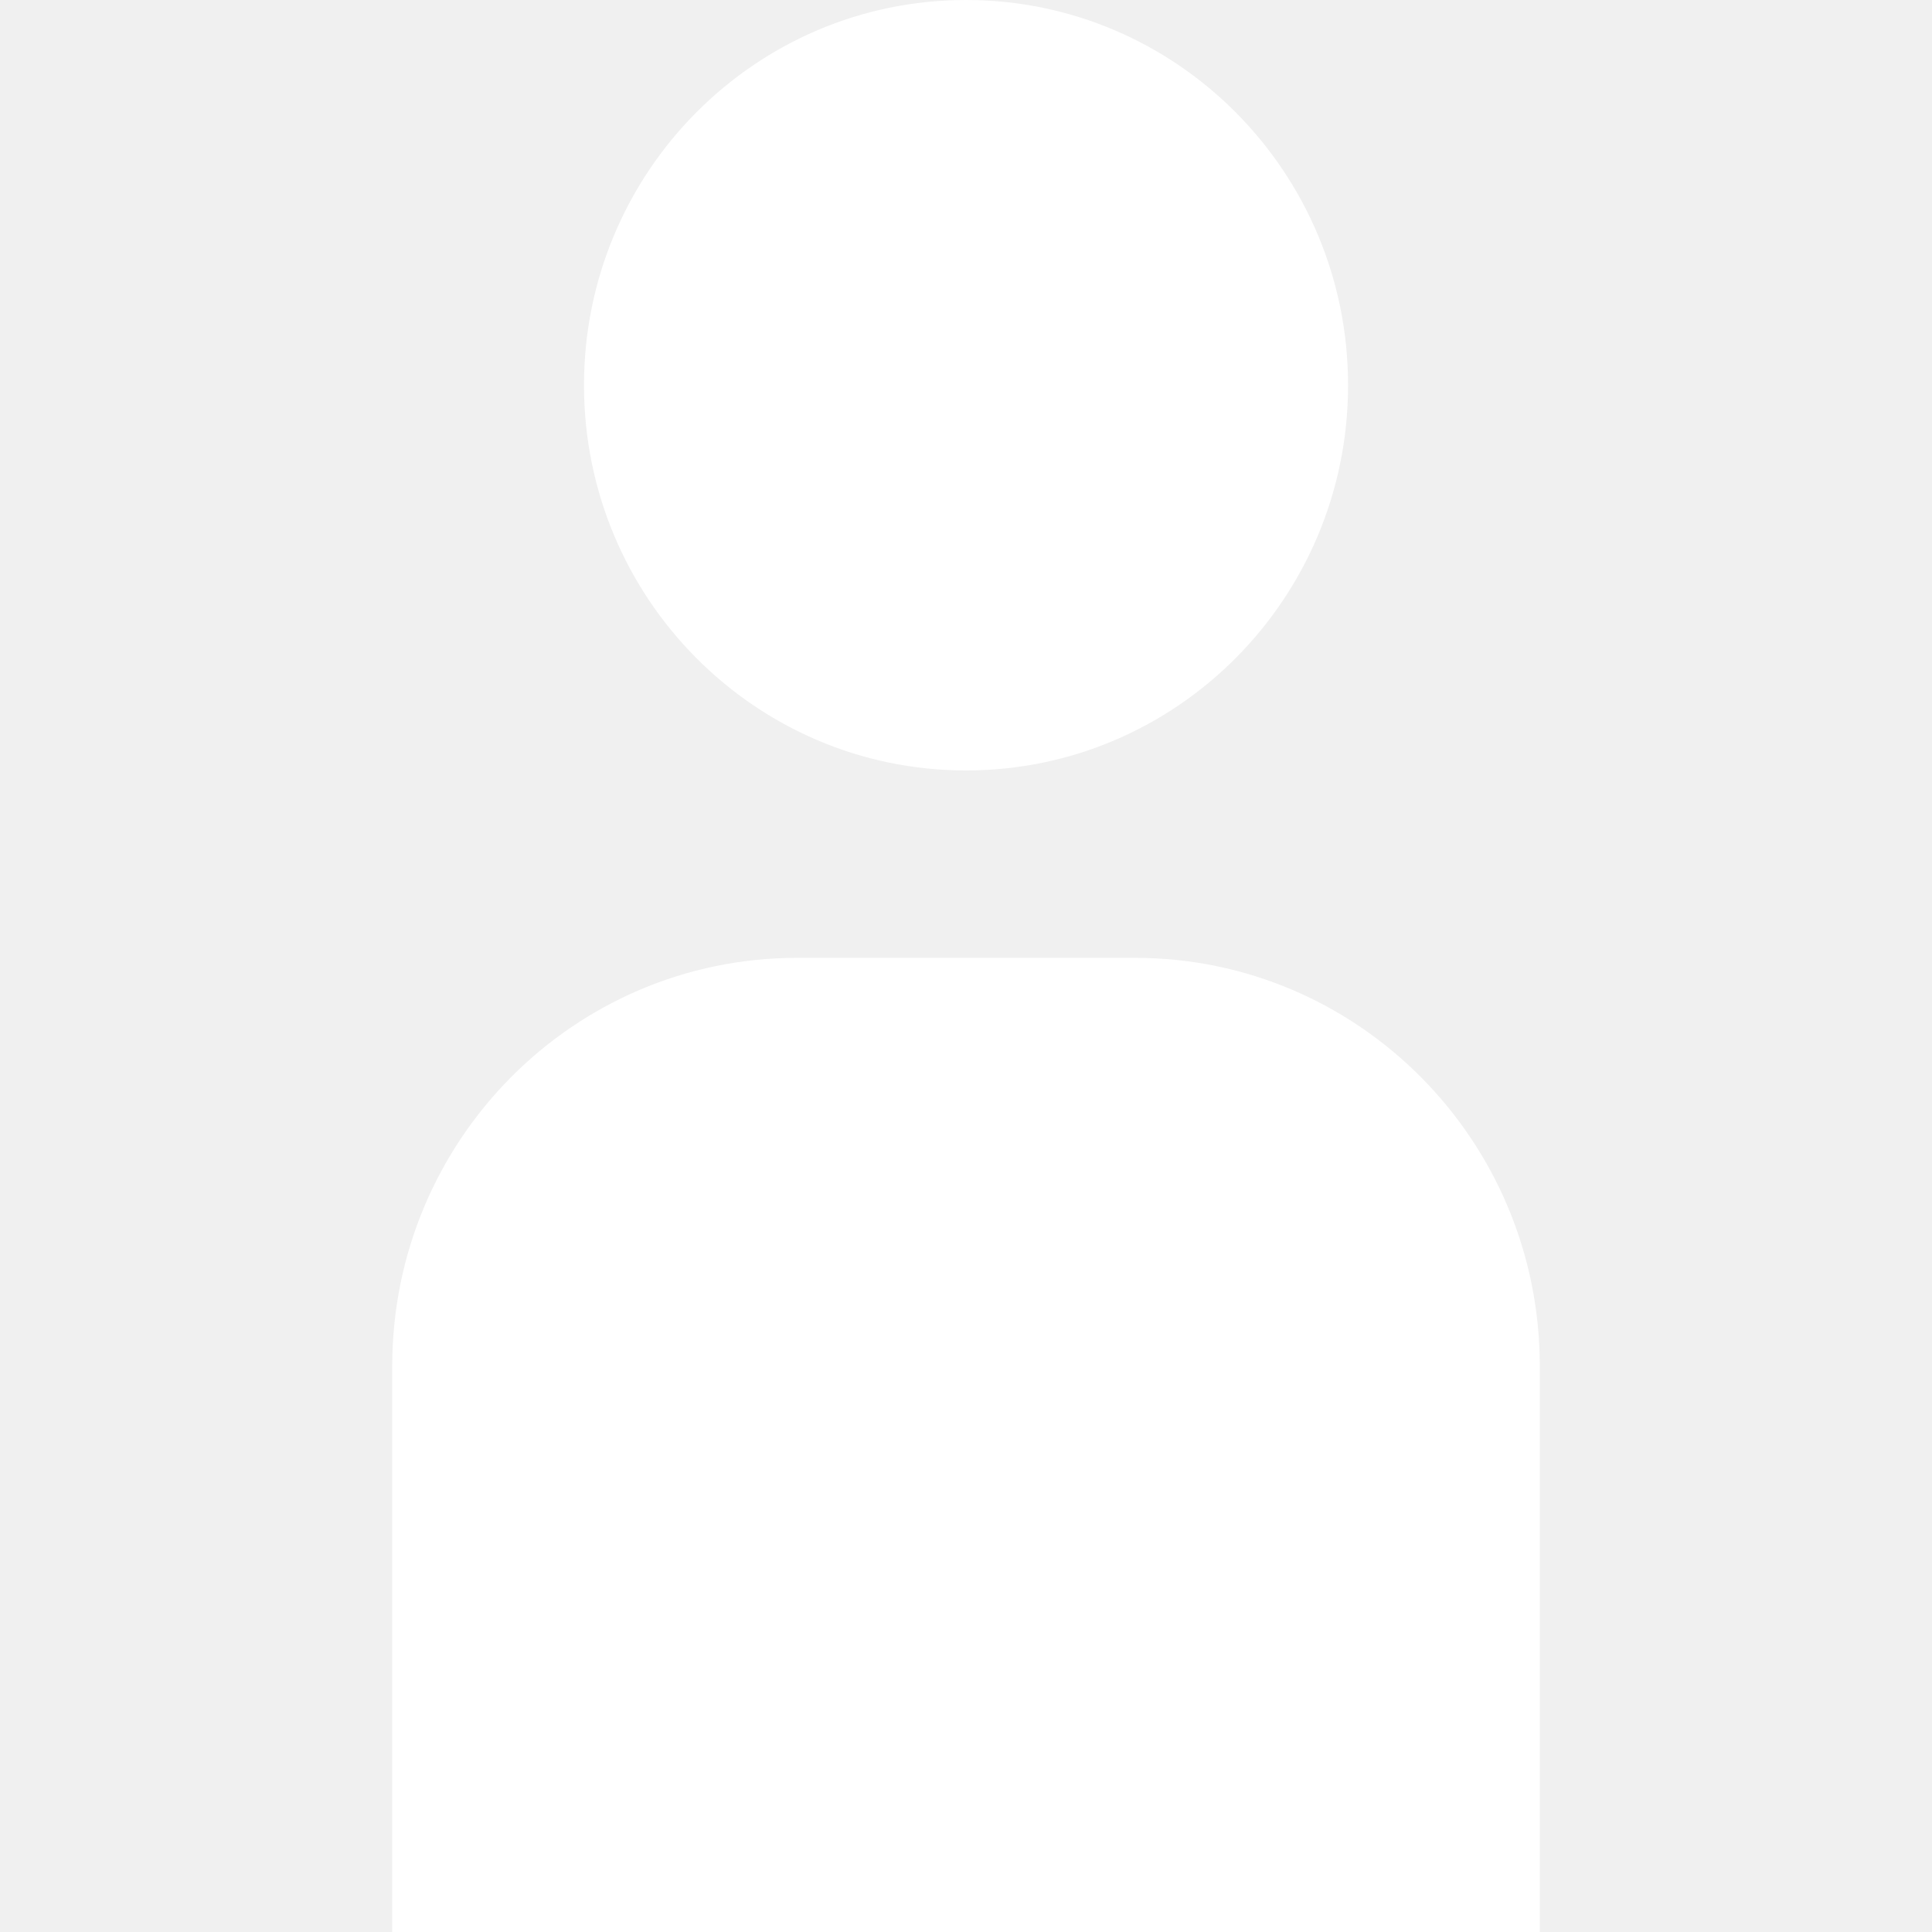
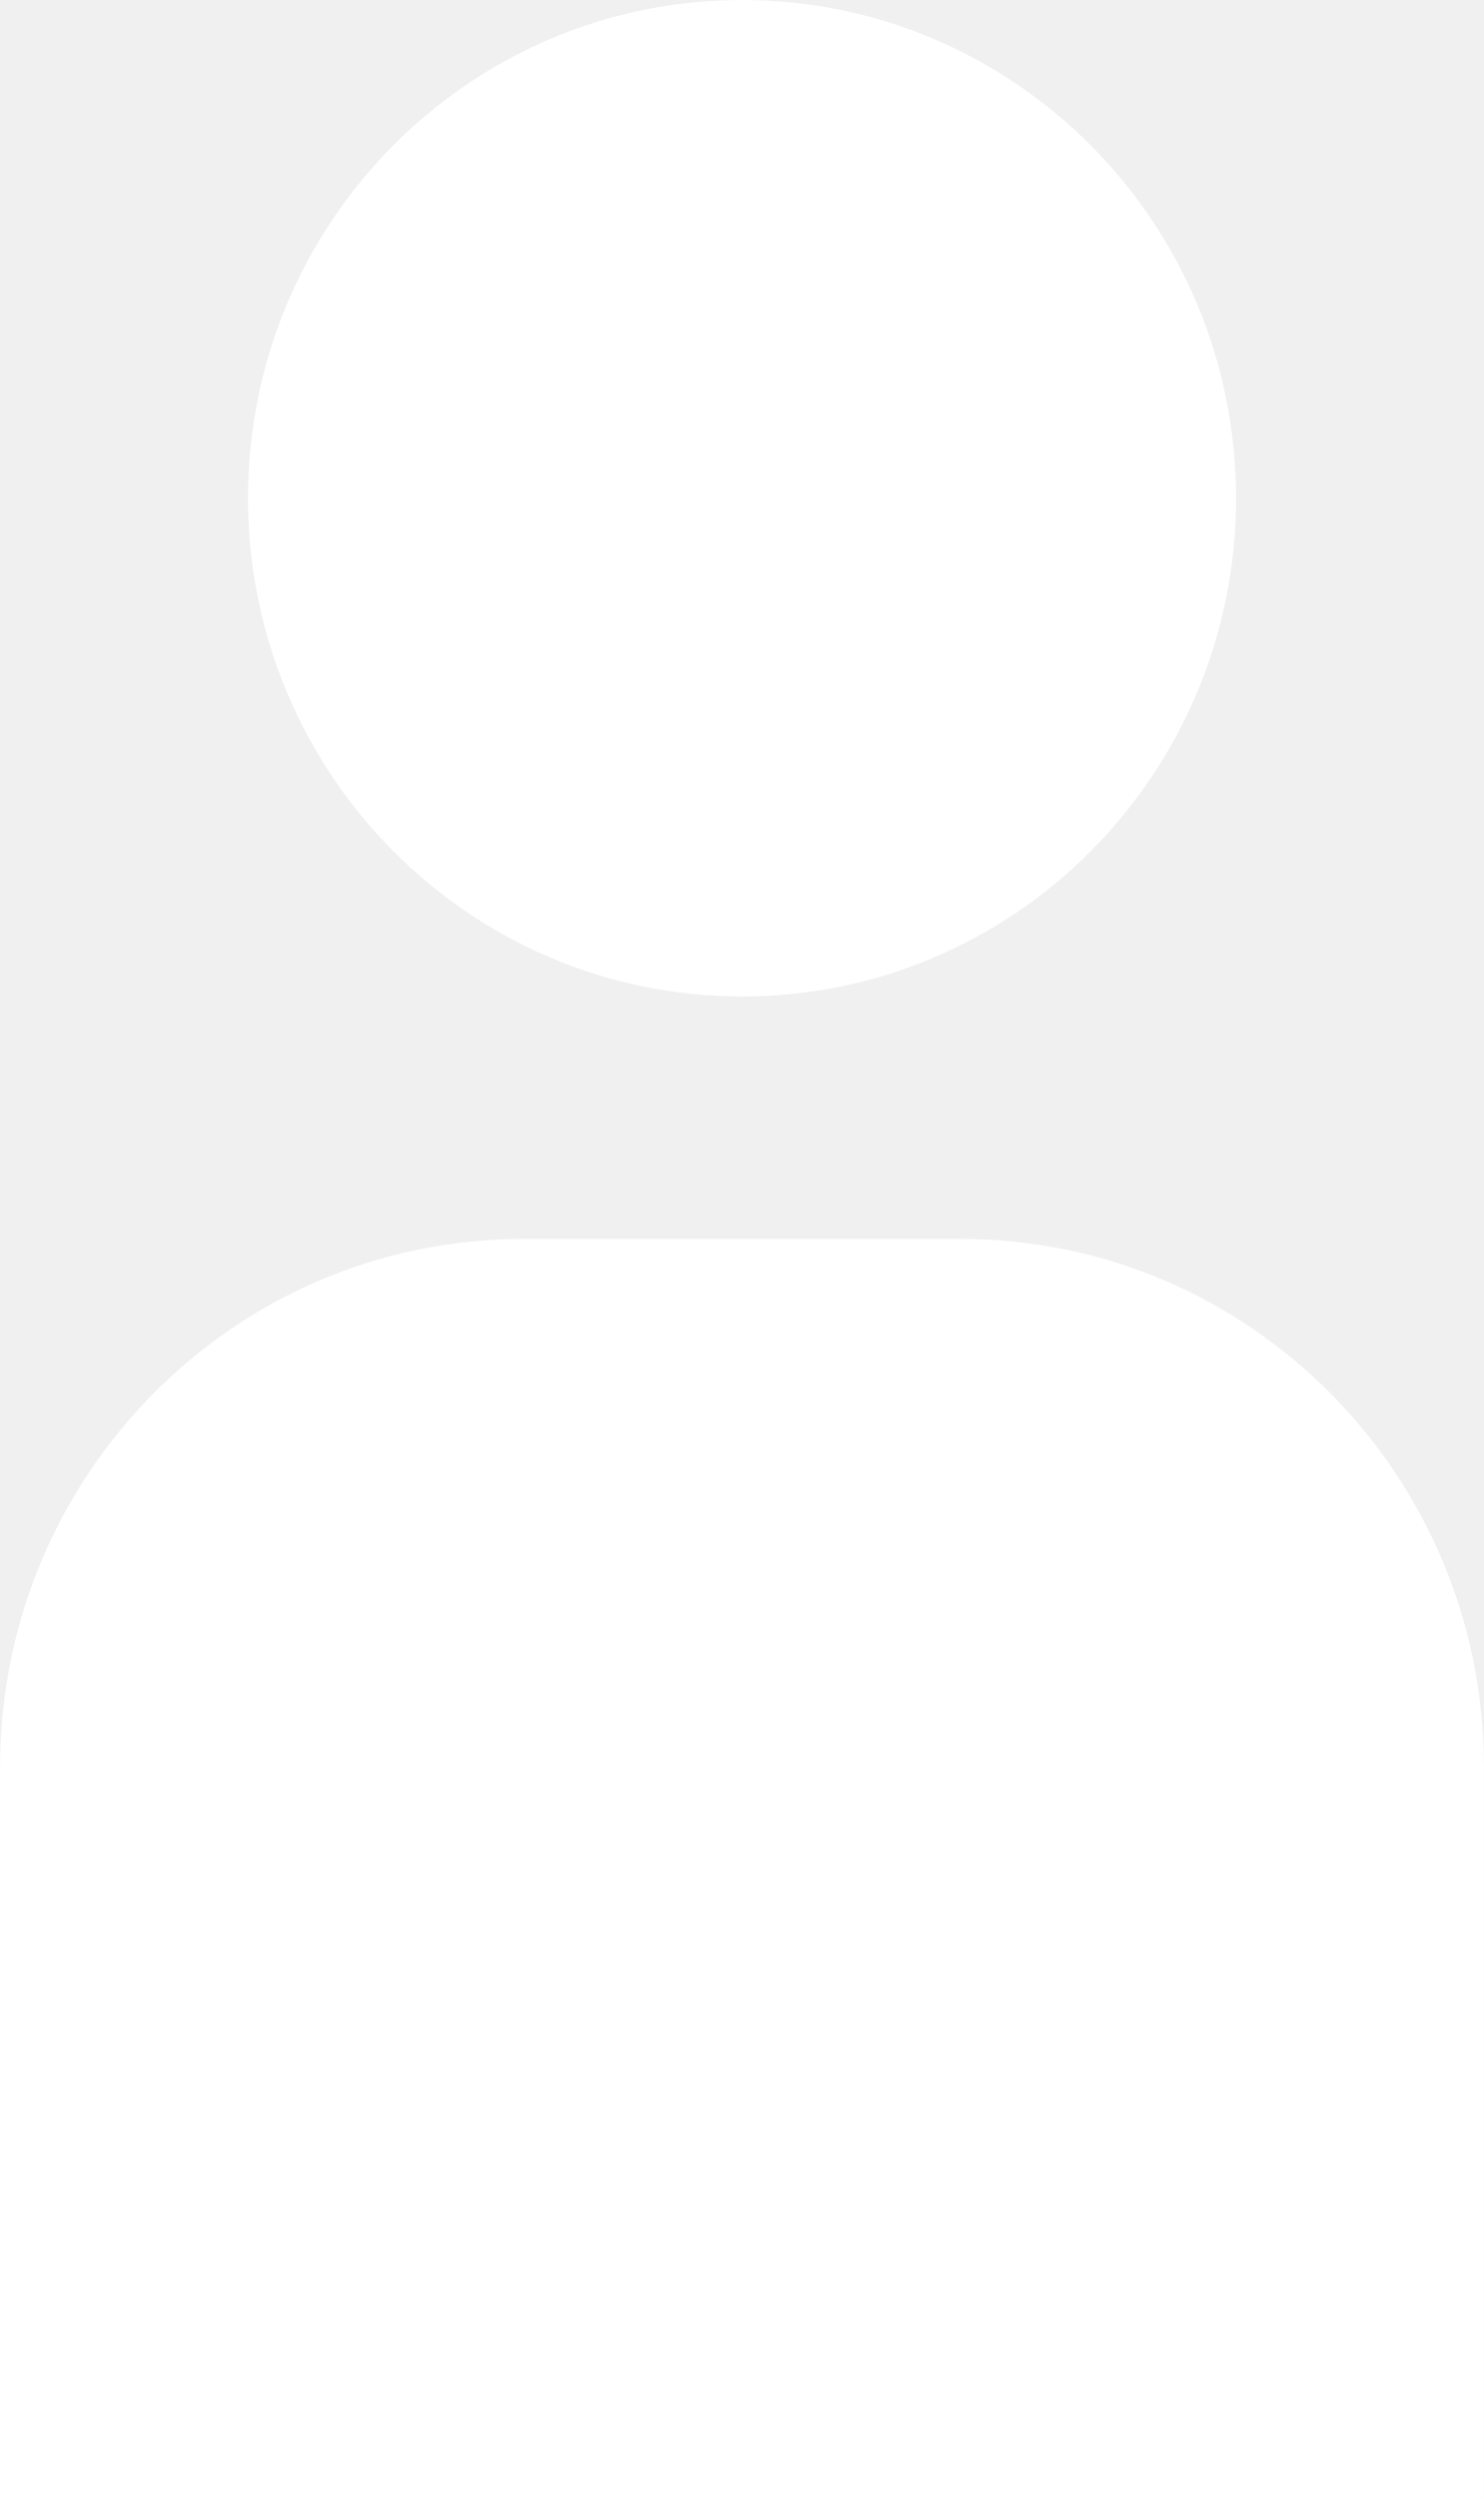
- <svg xmlns="http://www.w3.org/2000/svg" height="64px" width="64px" version="1.1" id="Capa_1" viewBox="0 0 60.67 60.67" xml:space="preserve" fill="#ffffff" stroke="#ffffff" stroke-width="0.001">
-   <g id="SVGRepo_bgCarrier" stroke-width="0" />
-   <g id="SVGRepo_tracerCarrier" stroke-linecap="round" stroke-linejoin="round" />
-   <g id="SVGRepo_iconCarrier">
-     <g>
-       <g>
-         <ellipse style="fill:#ffffff;" cx="30.336" cy="12.097" rx="11.997" ry="12.097" />
-         <path style="fill:#ffffff;" d="M35.64,30.079H25.031c-7.021,0-12.714,5.739-12.714,12.821v17.771h36.037V42.9 C48.354,35.818,42.661,30.079,35.64,30.079z" />
+ <svg xmlns="http://www.w3.org/2000/svg" height="16" width="9.504" version="1.1" id="Capa_1" viewBox="0 0 9.009 15.168" xml:space="preserve" fill="#ffffff" stroke="#ffffff" stroke-width="0.001">
+   <defs id="defs2" />
+   <g id="SVGRepo_iconCarrier" transform="matrix(0.2499934,0,0,0.2499934,-3.079093,7.5917969e-5)">
+     <g id="g2">
+       <g id="g1">
+         <ellipse style="fill:#ffffff" cx="30.336" cy="12.097" rx="11.997" ry="12.097" id="ellipse1" />
+         <path style="fill:#ffffff" d="M 35.64,30.079 H 25.031 c -7.021,0 -12.714,5.739 -12.714,12.821 V 60.671 H 48.354 V 42.9 c 0,-7.082 -5.693,-12.821 -12.714,-12.821 z" id="path1" />
      </g>
    </g>
  </g>
</svg>
